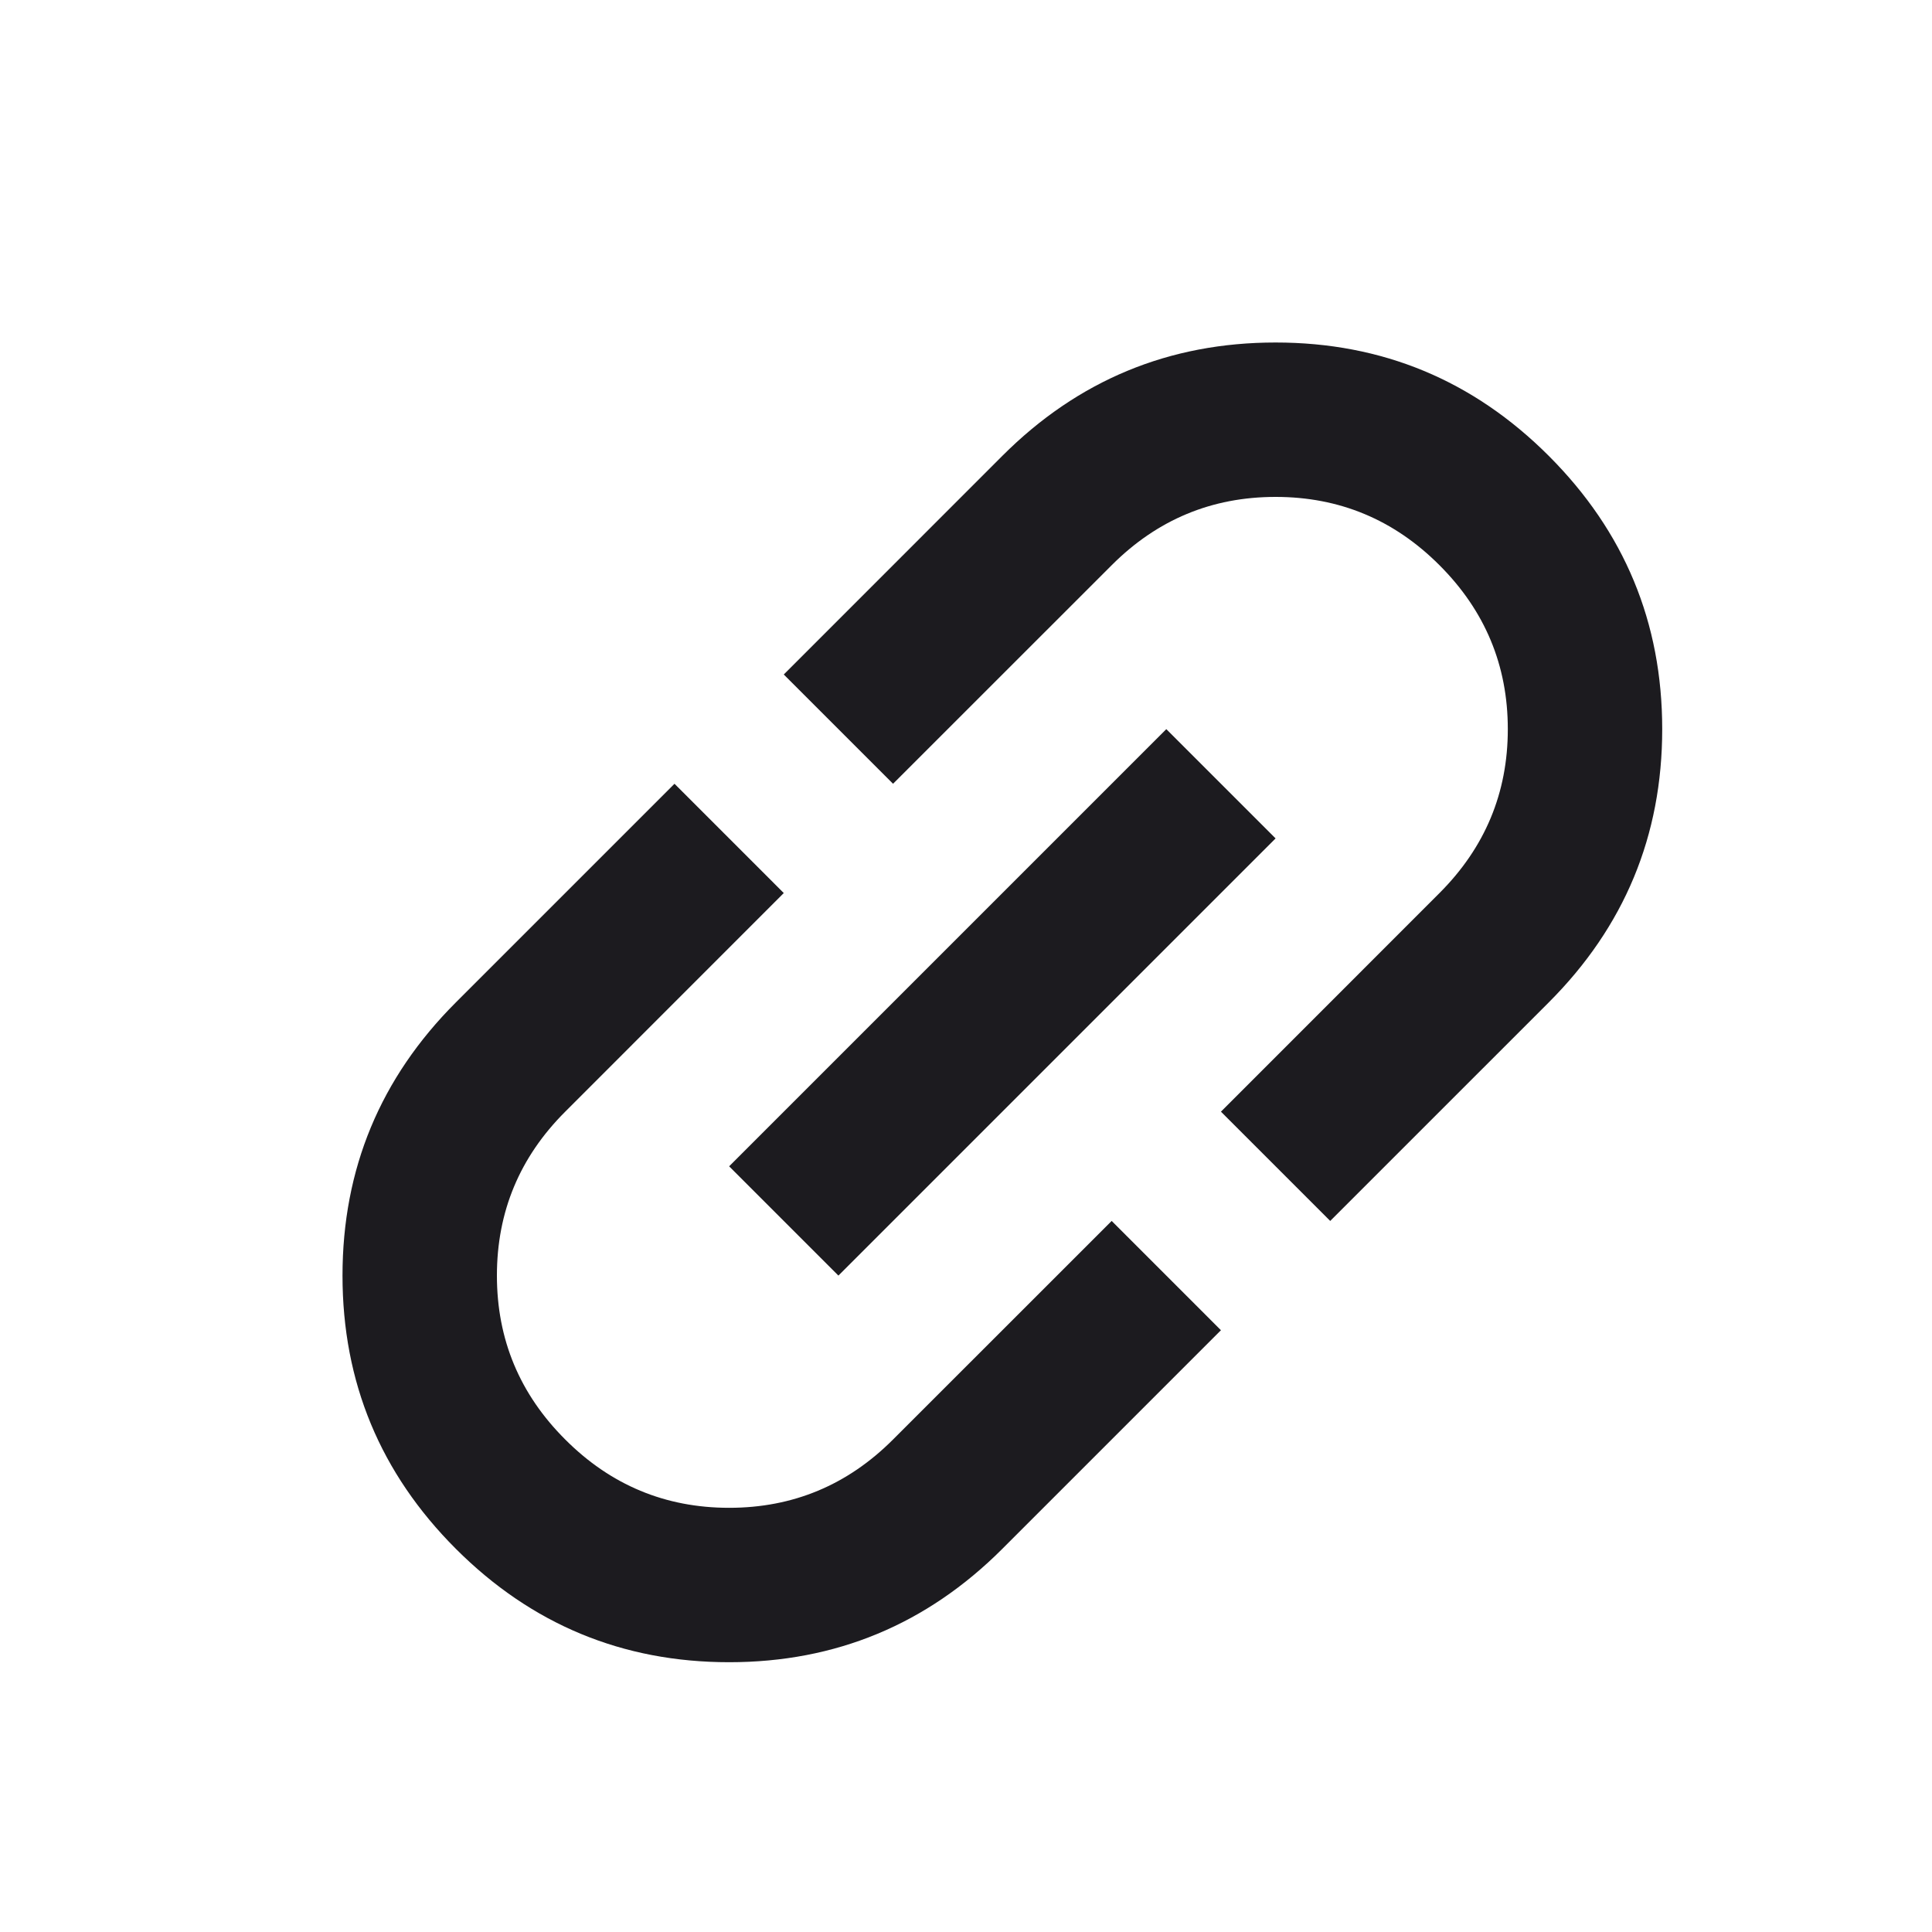
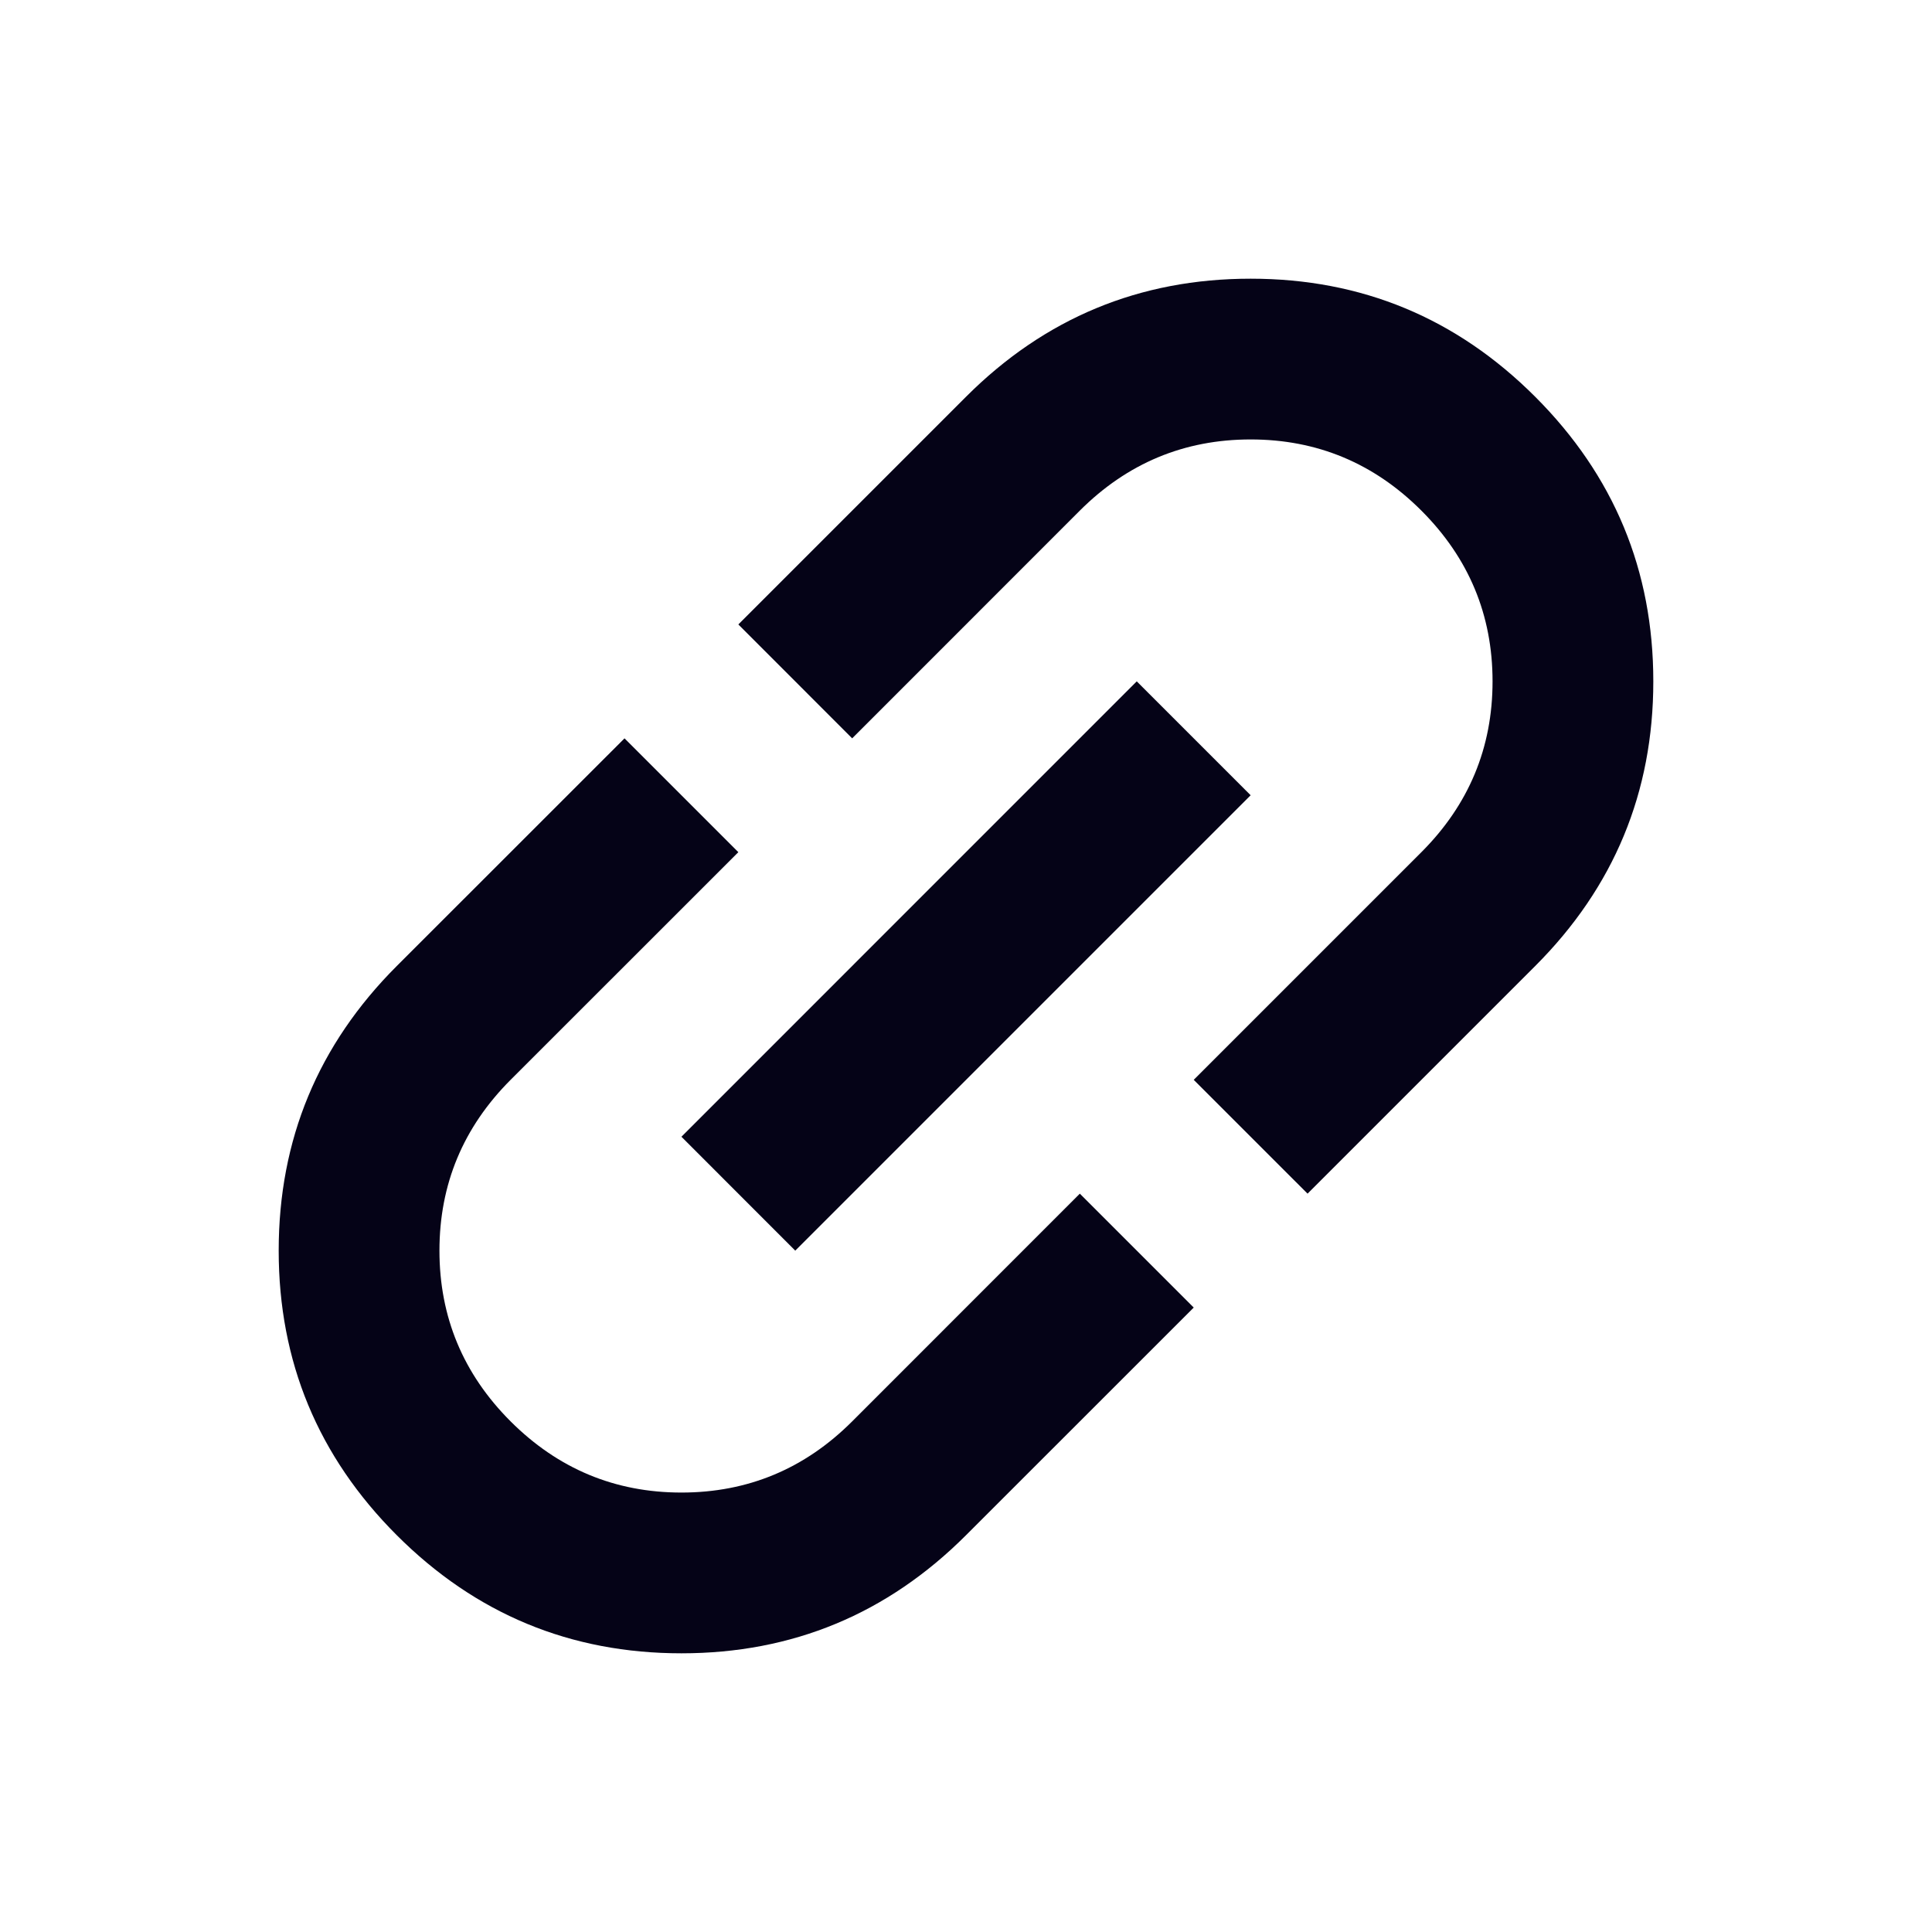
- <svg xmlns="http://www.w3.org/2000/svg" width="25" height="25" viewBox="0 0 25 25" fill="none">
-   <mask id="mask0_23_325" style="mask-type:alpha" maskUnits="userSpaceOnUse" x="0" y="0" width="25" height="25">
-     <rect x="0.97" y="0.97" width="24" height="24" fill="#D9D9D9" />
+ <svg xmlns="http://www.w3.org/2000/svg" width="24" height="24" viewBox="0 0 24 24" fill="none">
+   <mask id="mask0_23_325" style="mask-type:alpha" maskUnits="userSpaceOnUse" x="0" y="0" width="24" height="24">
+     <rect width="24" height="24" fill="#D9D9D9" />
  </mask>
  <g mask="url(#mask0_23_325)">
-     <path d="M15.799 17.213L12.97 20.042C11.992 21.02 10.814 21.509 9.435 21.509C8.056 21.509 6.877 21.02 5.899 20.042C4.921 19.064 4.432 17.885 4.432 16.506C4.432 15.127 4.921 13.949 5.899 12.971L8.728 10.142L10.142 11.556L7.314 14.385C6.724 14.974 6.43 15.681 6.43 16.506C6.43 17.331 6.724 18.038 7.314 18.627C7.903 19.217 8.61 19.511 9.435 19.511C10.26 19.511 10.967 19.217 11.556 18.627L14.385 15.799L15.799 17.213ZM10.849 16.506L9.435 15.092L15.092 9.435L16.506 10.849L10.849 16.506ZM17.213 15.799L15.799 14.385L18.627 11.556C19.216 10.967 19.511 10.26 19.511 9.435C19.511 8.61 19.216 7.903 18.627 7.314C18.038 6.724 17.331 6.43 16.506 6.43C15.681 6.43 14.974 6.724 14.385 7.314L11.556 10.142L10.142 8.728L12.97 5.899C13.948 4.921 15.127 4.432 16.506 4.432C17.885 4.432 19.063 4.921 20.041 5.899C21.02 6.878 21.509 8.056 21.509 9.435C21.509 10.814 21.02 11.992 20.041 12.971L17.213 15.799Z" fill="#1C1B1F" />
+     <path d="M14.829 16.243L12 19.071C11.022 20.049 9.843 20.538 8.465 20.538C7.086 20.538 5.907 20.049 4.929 19.071C3.951 18.093 3.462 16.914 3.462 15.536C3.462 14.157 3.951 12.978 4.929 12L7.758 9.172L9.172 10.586L6.343 13.414C5.754 14.004 5.459 14.711 5.459 15.536C5.459 16.36 5.754 17.068 6.343 17.657C6.933 18.246 7.64 18.541 8.465 18.541C9.29 18.541 9.997 18.246 10.586 17.657L13.414 14.828L14.829 16.243ZM9.879 15.536L8.465 14.121L14.121 8.464L15.536 9.879L9.879 15.536ZM16.243 14.828L14.829 13.414L17.657 10.586C18.246 9.997 18.541 9.289 18.541 8.464C18.541 7.639 18.246 6.932 17.657 6.343C17.068 5.754 16.361 5.459 15.536 5.459C14.711 5.459 14.004 5.754 13.414 6.343L10.586 9.172L9.172 7.757L12 4.929C12.978 3.951 14.157 3.462 15.536 3.462C16.915 3.462 18.093 3.951 19.071 4.929C20.049 5.907 20.538 7.086 20.538 8.464C20.538 9.843 20.049 11.022 19.071 12L16.243 14.828Z" fill="#050317" />
  </g>
</svg>
